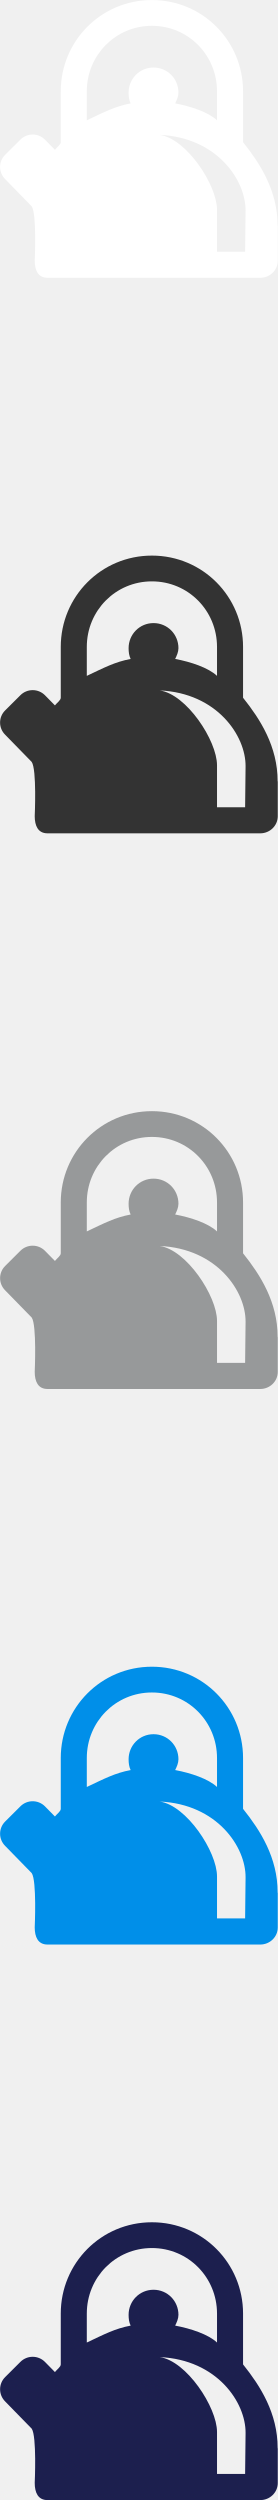
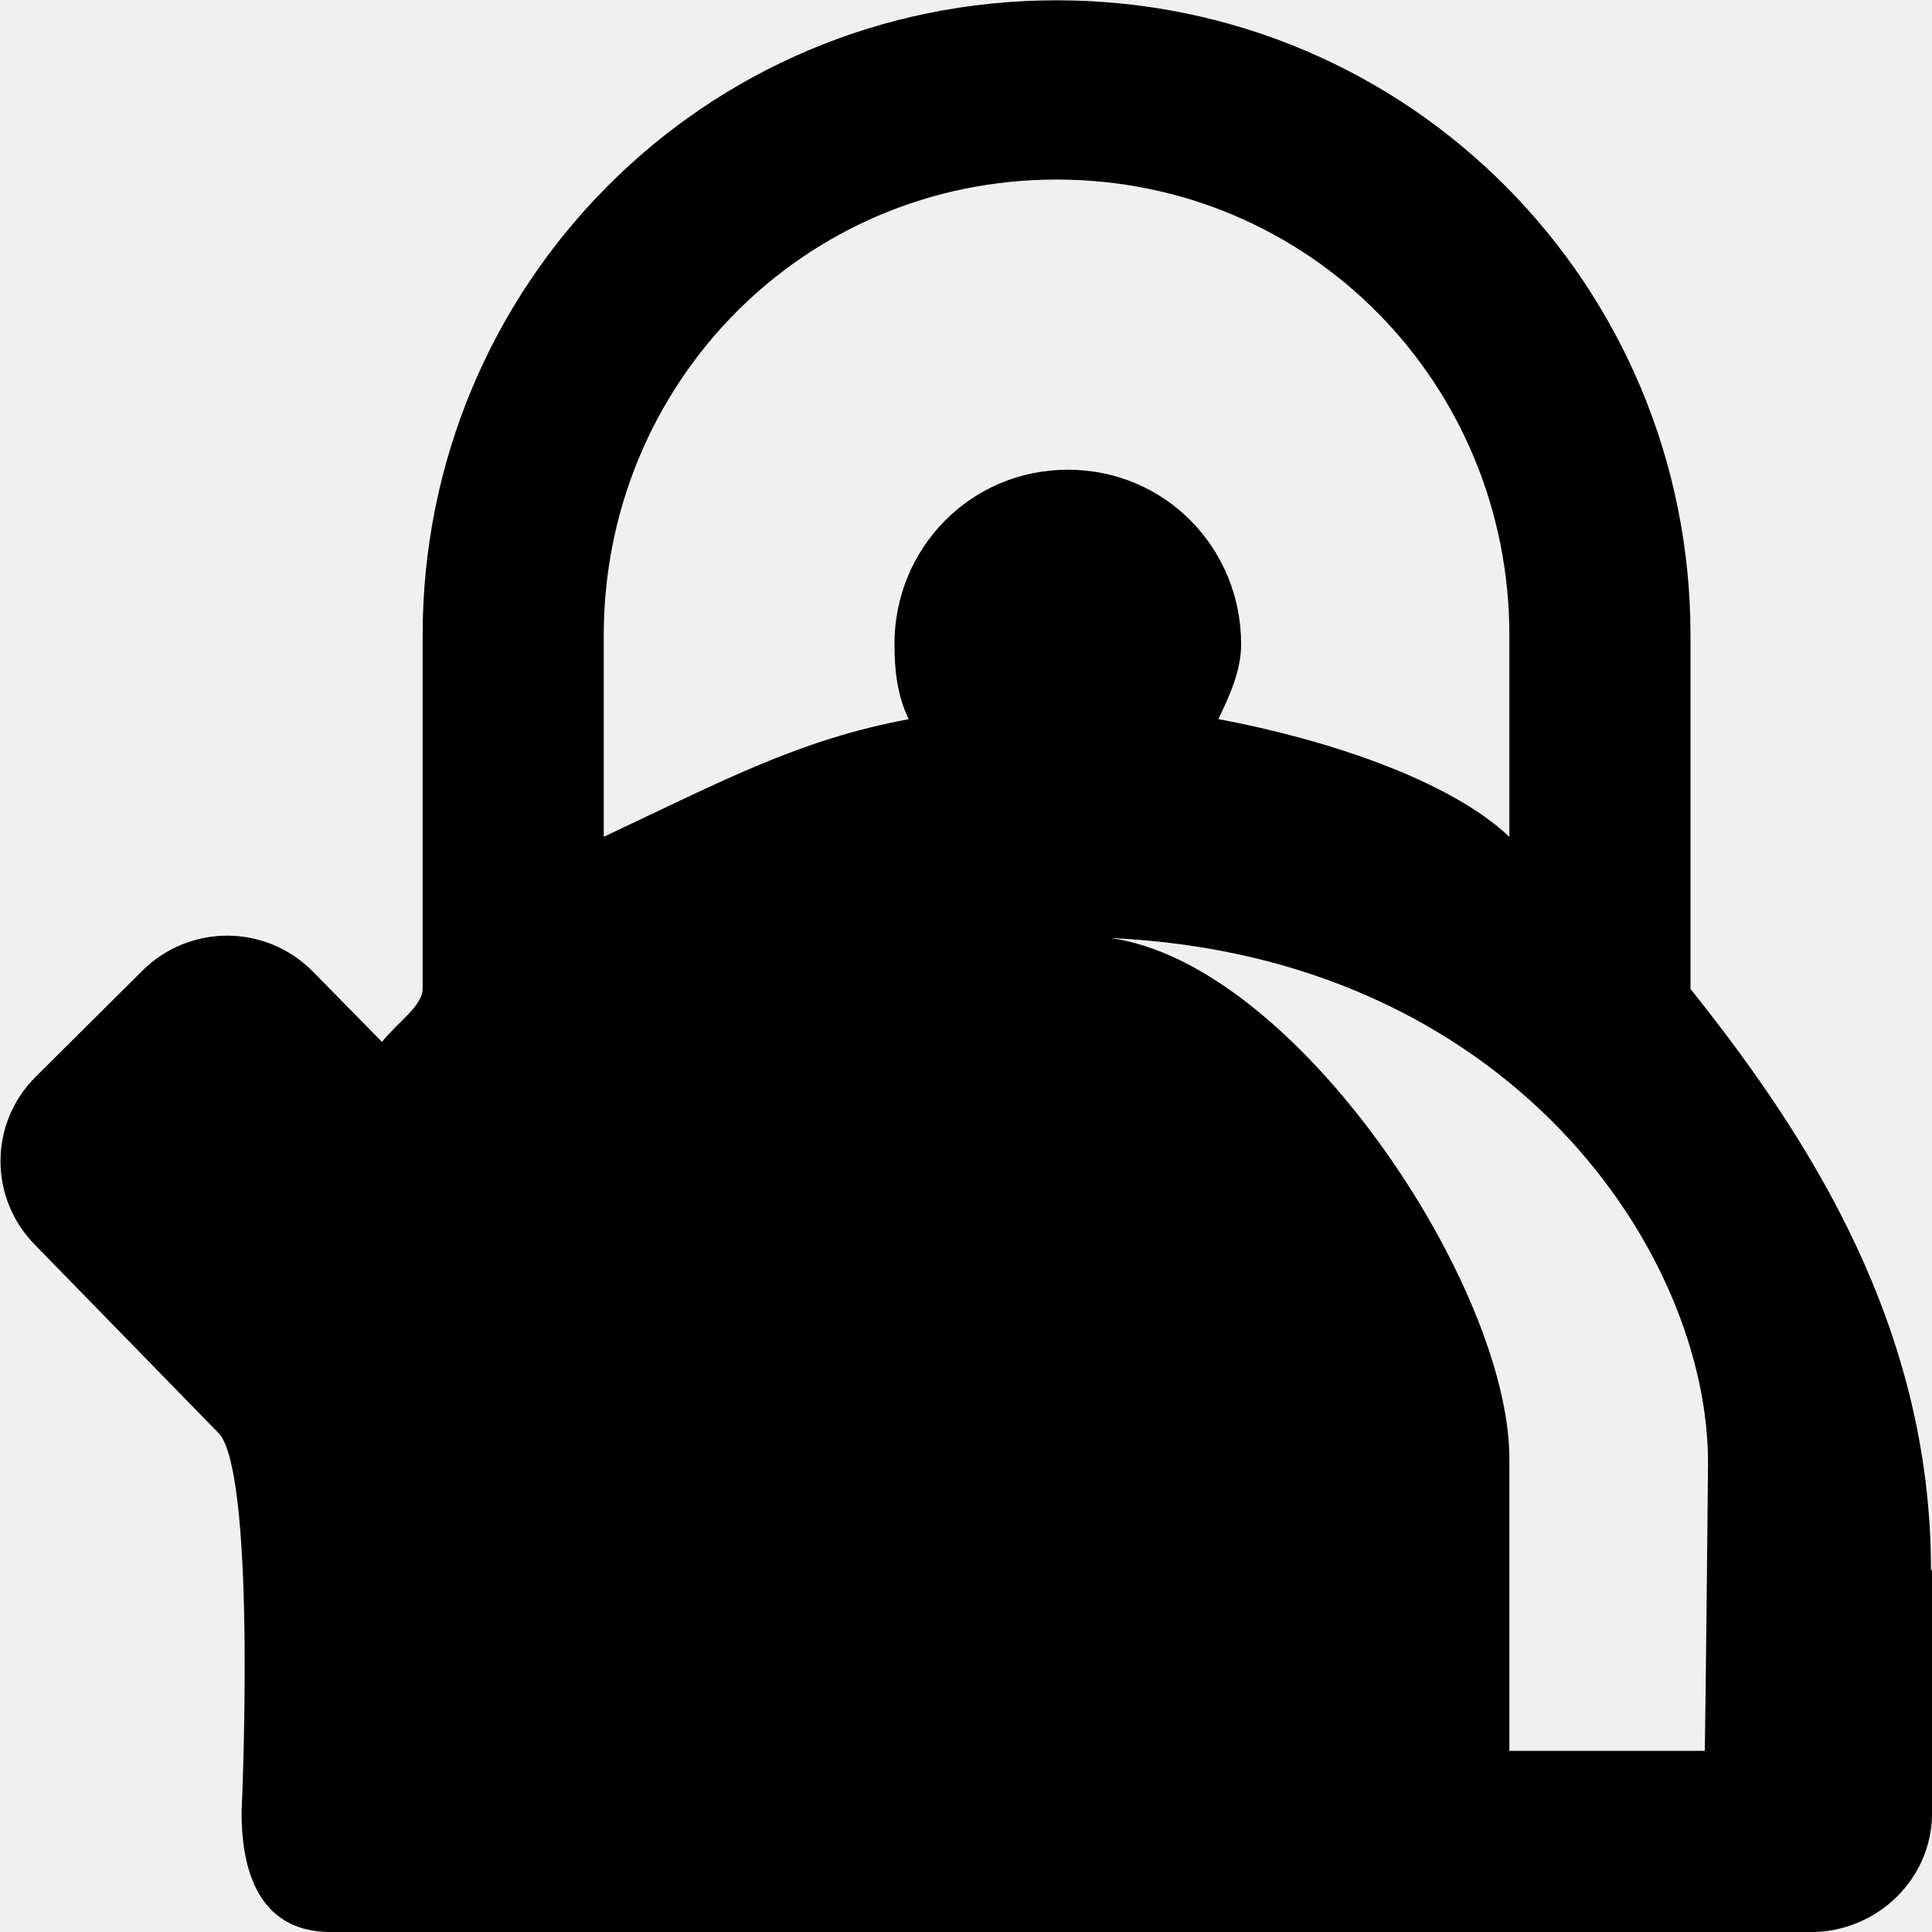
- <svg xmlns="http://www.w3.org/2000/svg" width="32" height="288" viewBox="0 0 32 288">
-   <path fill="#fff" d="M31.983 26c0-3.997-1.984-7.12-3.983-9.62v-5.855c0-5.8-4.65-10.52-10.5-10.52S7 4.723 7 10.525v5.855c0 .283-.44.575-.672.878l-1.16-1.18c-.78-.774-2.03-.774-2.81 0L.592 17.834c-.78.774-.777 2.028.004 2.802l3.055 3.132c.6.86.35 6.253.35 6.253 0 1.1.37 1.98 1.48 1.98h24.51c1.1 0 2.01-.88 2.01-1.97v-3.97c0-.04 0-.05-.01-.06zM14.815 10.67c0 .447.053.865.235 1.242-1.806.337-3.05 1.006-5.05 1.948v-3.336c0-4.162 3.302-7.55 7.5-7.55S25 6.36 25 10.524v3.336c-1-.942-3.015-1.61-4.82-1.95.18-.376.377-.794.377-1.24 0-1.596-1.262-2.89-2.87-2.89s-2.872 1.295-2.872 2.89zM28.237 29H25v-4.84c0-2.842-3.52-8.2-6.61-8.623 6.635.294 9.932 5.245 9.9 8.74-.033 3.495-.053 4.723-.053 4.723z" />
-   <path fill="#333" d="M31.983 90c0-3.997-1.984-7.12-3.983-9.62v-5.855c0-5.8-4.65-10.52-10.5-10.52S7 68.725 7 74.525v5.856c0 .29-.44.58-.672.88l-1.16-1.18c-.78-.77-2.03-.77-2.81 0L.592 81.84c-.78.774-.777 2.028.004 2.802l3.054 3.13c.6.86.35 6.25.35 6.25C4 95.115 4.37 96 5.473 96h24.513C31.09 96 32 95.117 32 94.023V90.06c0-.043-.008-.056-.017-.06zM14.815 74.67c0 .447.053.865.235 1.242-1.806.337-3.05 1.006-5.05 1.948v-3.336c0-4.162 3.302-7.55 7.5-7.55s7.5 3.387 7.5 7.55v3.336c-1-.942-3.015-1.61-4.82-1.95.18-.376.377-.794.377-1.24 0-1.596-1.262-2.89-2.87-2.89s-2.872 1.295-2.872 2.89zM28.237 93H25v-4.84c0-2.842-3.52-8.2-6.61-8.623 6.635.294 9.932 5.245 9.9 8.74-.033 3.495-.053 4.723-.053 4.723z" />
-   <path fill="#97999A" d="M31.983 154c0-3.997-1.984-7.12-3.983-9.62v-5.855c0-5.8-4.65-10.52-10.5-10.52S7 132.725 7 138.525v5.856c0 .29-.44.58-.672.88l-1.16-1.18c-.78-.77-2.03-.77-2.81 0l-1.765 1.76c-.78.78-.777 2.03.004 2.81l3.055 3.13c.598.86.348 6.25.348 6.25 0 1.1.37 1.98 1.473 1.98h24.513c1.103 0 2.014-.88 2.014-1.97v-3.96c0-.04-.008-.054-.017-.06zm-17.168-15.33c0 .447.053.865.235 1.242-1.806.337-3.05 1.006-5.05 1.948v-3.336c0-4.162 3.302-7.55 7.5-7.55s7.5 3.387 7.5 7.55v3.336c-1-.942-3.015-1.61-4.82-1.95.18-.376.377-.794.377-1.24 0-1.596-1.262-2.89-2.87-2.89s-2.872 1.295-2.872 2.89zM28.237 157H25v-4.84c0-2.842-3.52-8.2-6.61-8.623 6.635.294 9.932 5.245 9.9 8.74-.033 3.495-.053 4.723-.053 4.723z" />
-   <path fill="#008FE9" d="M31.983 218c0-3.997-1.984-7.12-3.983-9.62v-5.855c0-5.8-4.65-10.52-10.5-10.52S7 196.725 7 202.525v5.856c0 .29-.44.58-.672.88l-1.16-1.18c-.78-.77-2.03-.77-2.81 0l-1.765 1.76c-.78.78-.777 2.03.004 2.81l3.055 3.13c.598.86.348 6.25.348 6.25 0 1.1.37 1.98 1.473 1.98h24.513c1.103 0 2.014-.88 2.014-1.97v-3.96c0-.04-.008-.054-.017-.06zm-17.168-15.33c0 .447.053.865.235 1.242-1.806.337-3.05 1.006-5.05 1.948v-3.336c0-4.162 3.302-7.55 7.5-7.55s7.5 3.387 7.5 7.55v3.336c-1-.942-3.015-1.61-4.82-1.95.18-.376.377-.794.377-1.24 0-1.596-1.262-2.89-2.87-2.89s-2.872 1.295-2.872 2.89zM28.237 221H25v-4.84c0-2.842-3.52-8.2-6.61-8.623 6.635.294 9.932 5.245 9.9 8.74-.033 3.495-.053 4.723-.053 4.723z" />
-   <path fill="#1C1F4E" d="M31.983 282c0-3.997-1.984-7.12-3.983-9.62v-5.855c0-5.8-4.65-10.52-10.5-10.52S7 260.725 7 266.525v5.856c0 .29-.44.58-.672.88l-1.16-1.18c-.78-.77-2.03-.77-2.81 0l-1.765 1.76c-.78.78-.777 2.03.004 2.81l3.055 3.13c.598.86.348 6.25.348 6.25 0 1.1.37 1.98 1.473 1.98h24.513c1.103 0 2.014-.88 2.014-1.97v-3.96c0-.04-.008-.054-.017-.06zm-17.168-15.33c0 .447.053.865.235 1.242-1.806.337-3.05 1.006-5.05 1.948v-3.336c0-4.162 3.302-7.55 7.5-7.55s7.5 3.387 7.5 7.55v3.336c-1-.942-3.015-1.61-4.82-1.95.18-.376.377-.794.377-1.24 0-1.596-1.262-2.89-2.87-2.89s-2.872 1.295-2.872 2.89zM28.237 285H25v-4.84c0-2.842-3.52-8.2-6.61-8.623 6.635.294 9.932 5.245 9.9 8.74-.033 3.495-.053 4.723-.053 4.723z" />
+ <svg xmlns="http://www.w3.org/2000/svg" viewBox="0 0 32 32">
+   <path d="M31.983 26c0-3.997-1.984-7.12-3.983-9.62v-5.855c0-5.8-4.65-10.52-10.5-10.52S7 4.723 7 10.525v5.855c0 .283-.44.575-.672.878l-1.16-1.18c-.78-.774-2.03-.774-2.81 0L.592 17.834c-.78.774-.777 2.028.004 2.802l3.055 3.132c.6.86.35 6.253.35 6.253 0 1.1.37 1.98 1.48 1.98h24.51c1.1 0 2.01-.88 2.01-1.97v-3.97c0-.04 0-.05-.01-.06zM14.815 10.67c0 .447.053.865.235 1.242-1.806.337-3.05 1.006-5.05 1.948v-3.336c0-4.162 3.302-7.55 7.5-7.55S25 6.36 25 10.524v3.336c-1-.942-3.015-1.61-4.82-1.95.18-.376.377-.794.377-1.24 0-1.596-1.262-2.89-2.87-2.89s-2.872 1.295-2.872 2.89zM28.237 29H25v-4.84c0-2.842-3.52-8.2-6.61-8.623 6.635.294 9.932 5.245 9.9 8.74-.033 3.495-.053 4.723-.053 4.723z" />
</svg>
